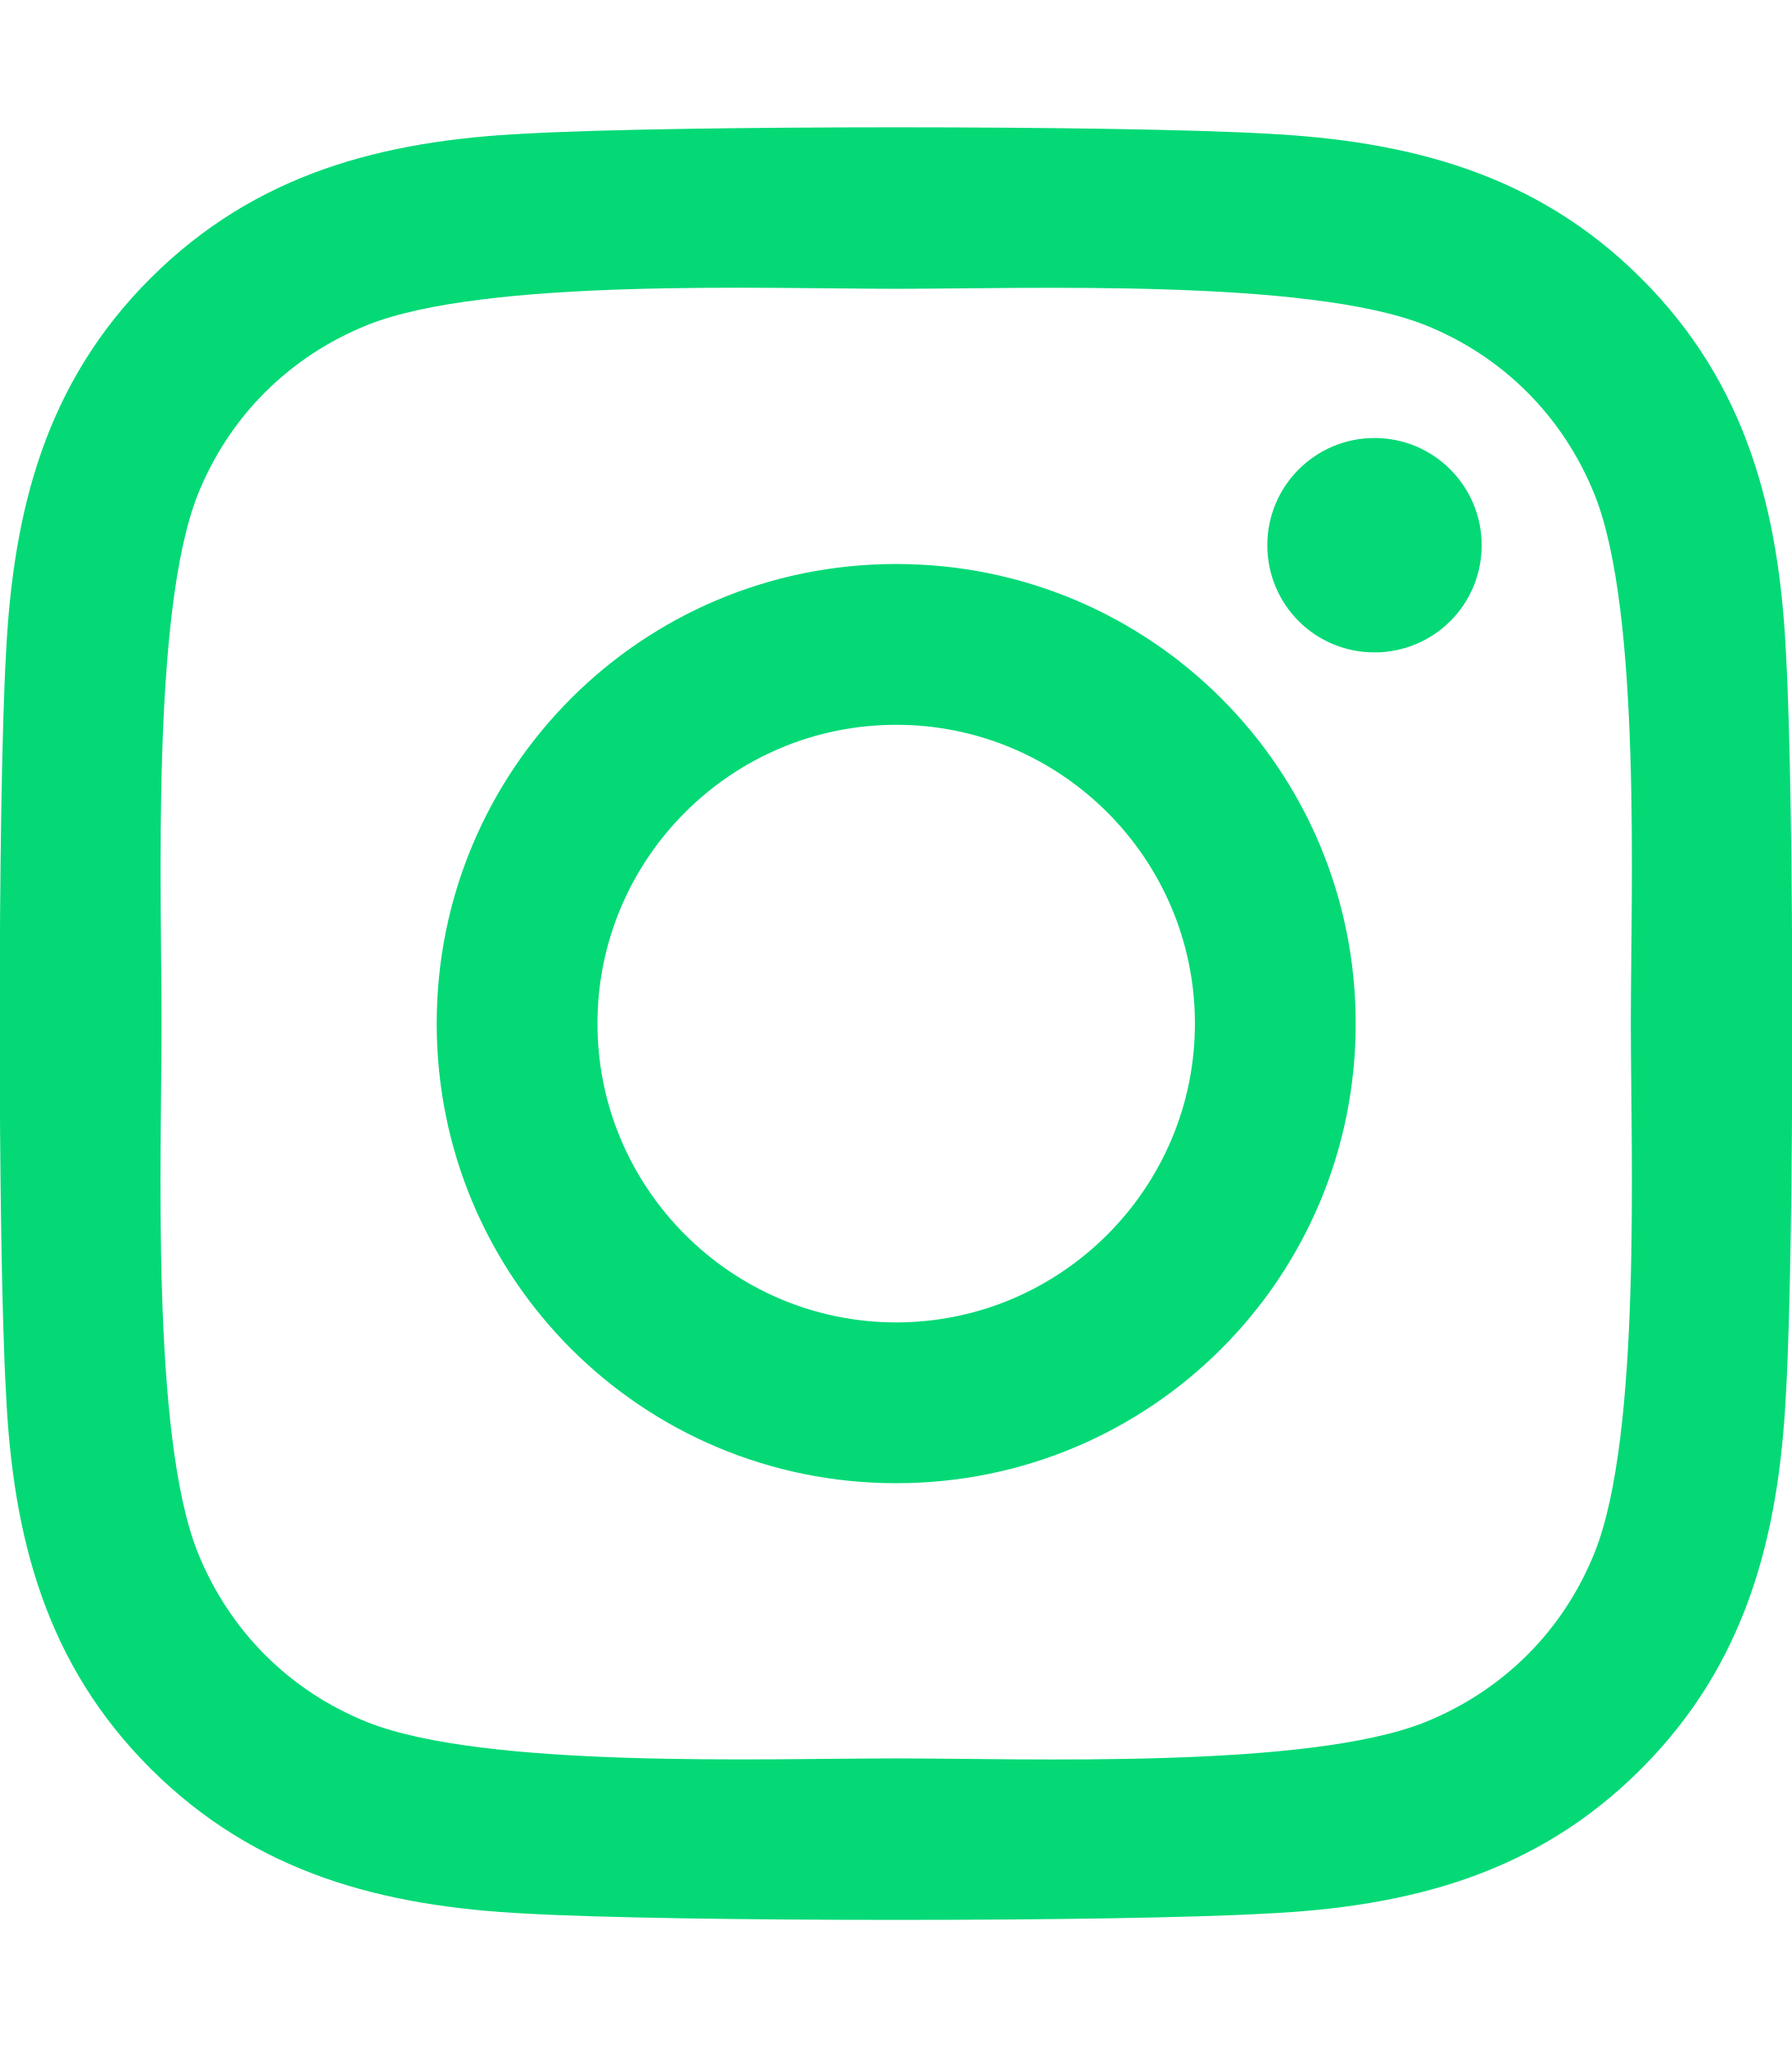
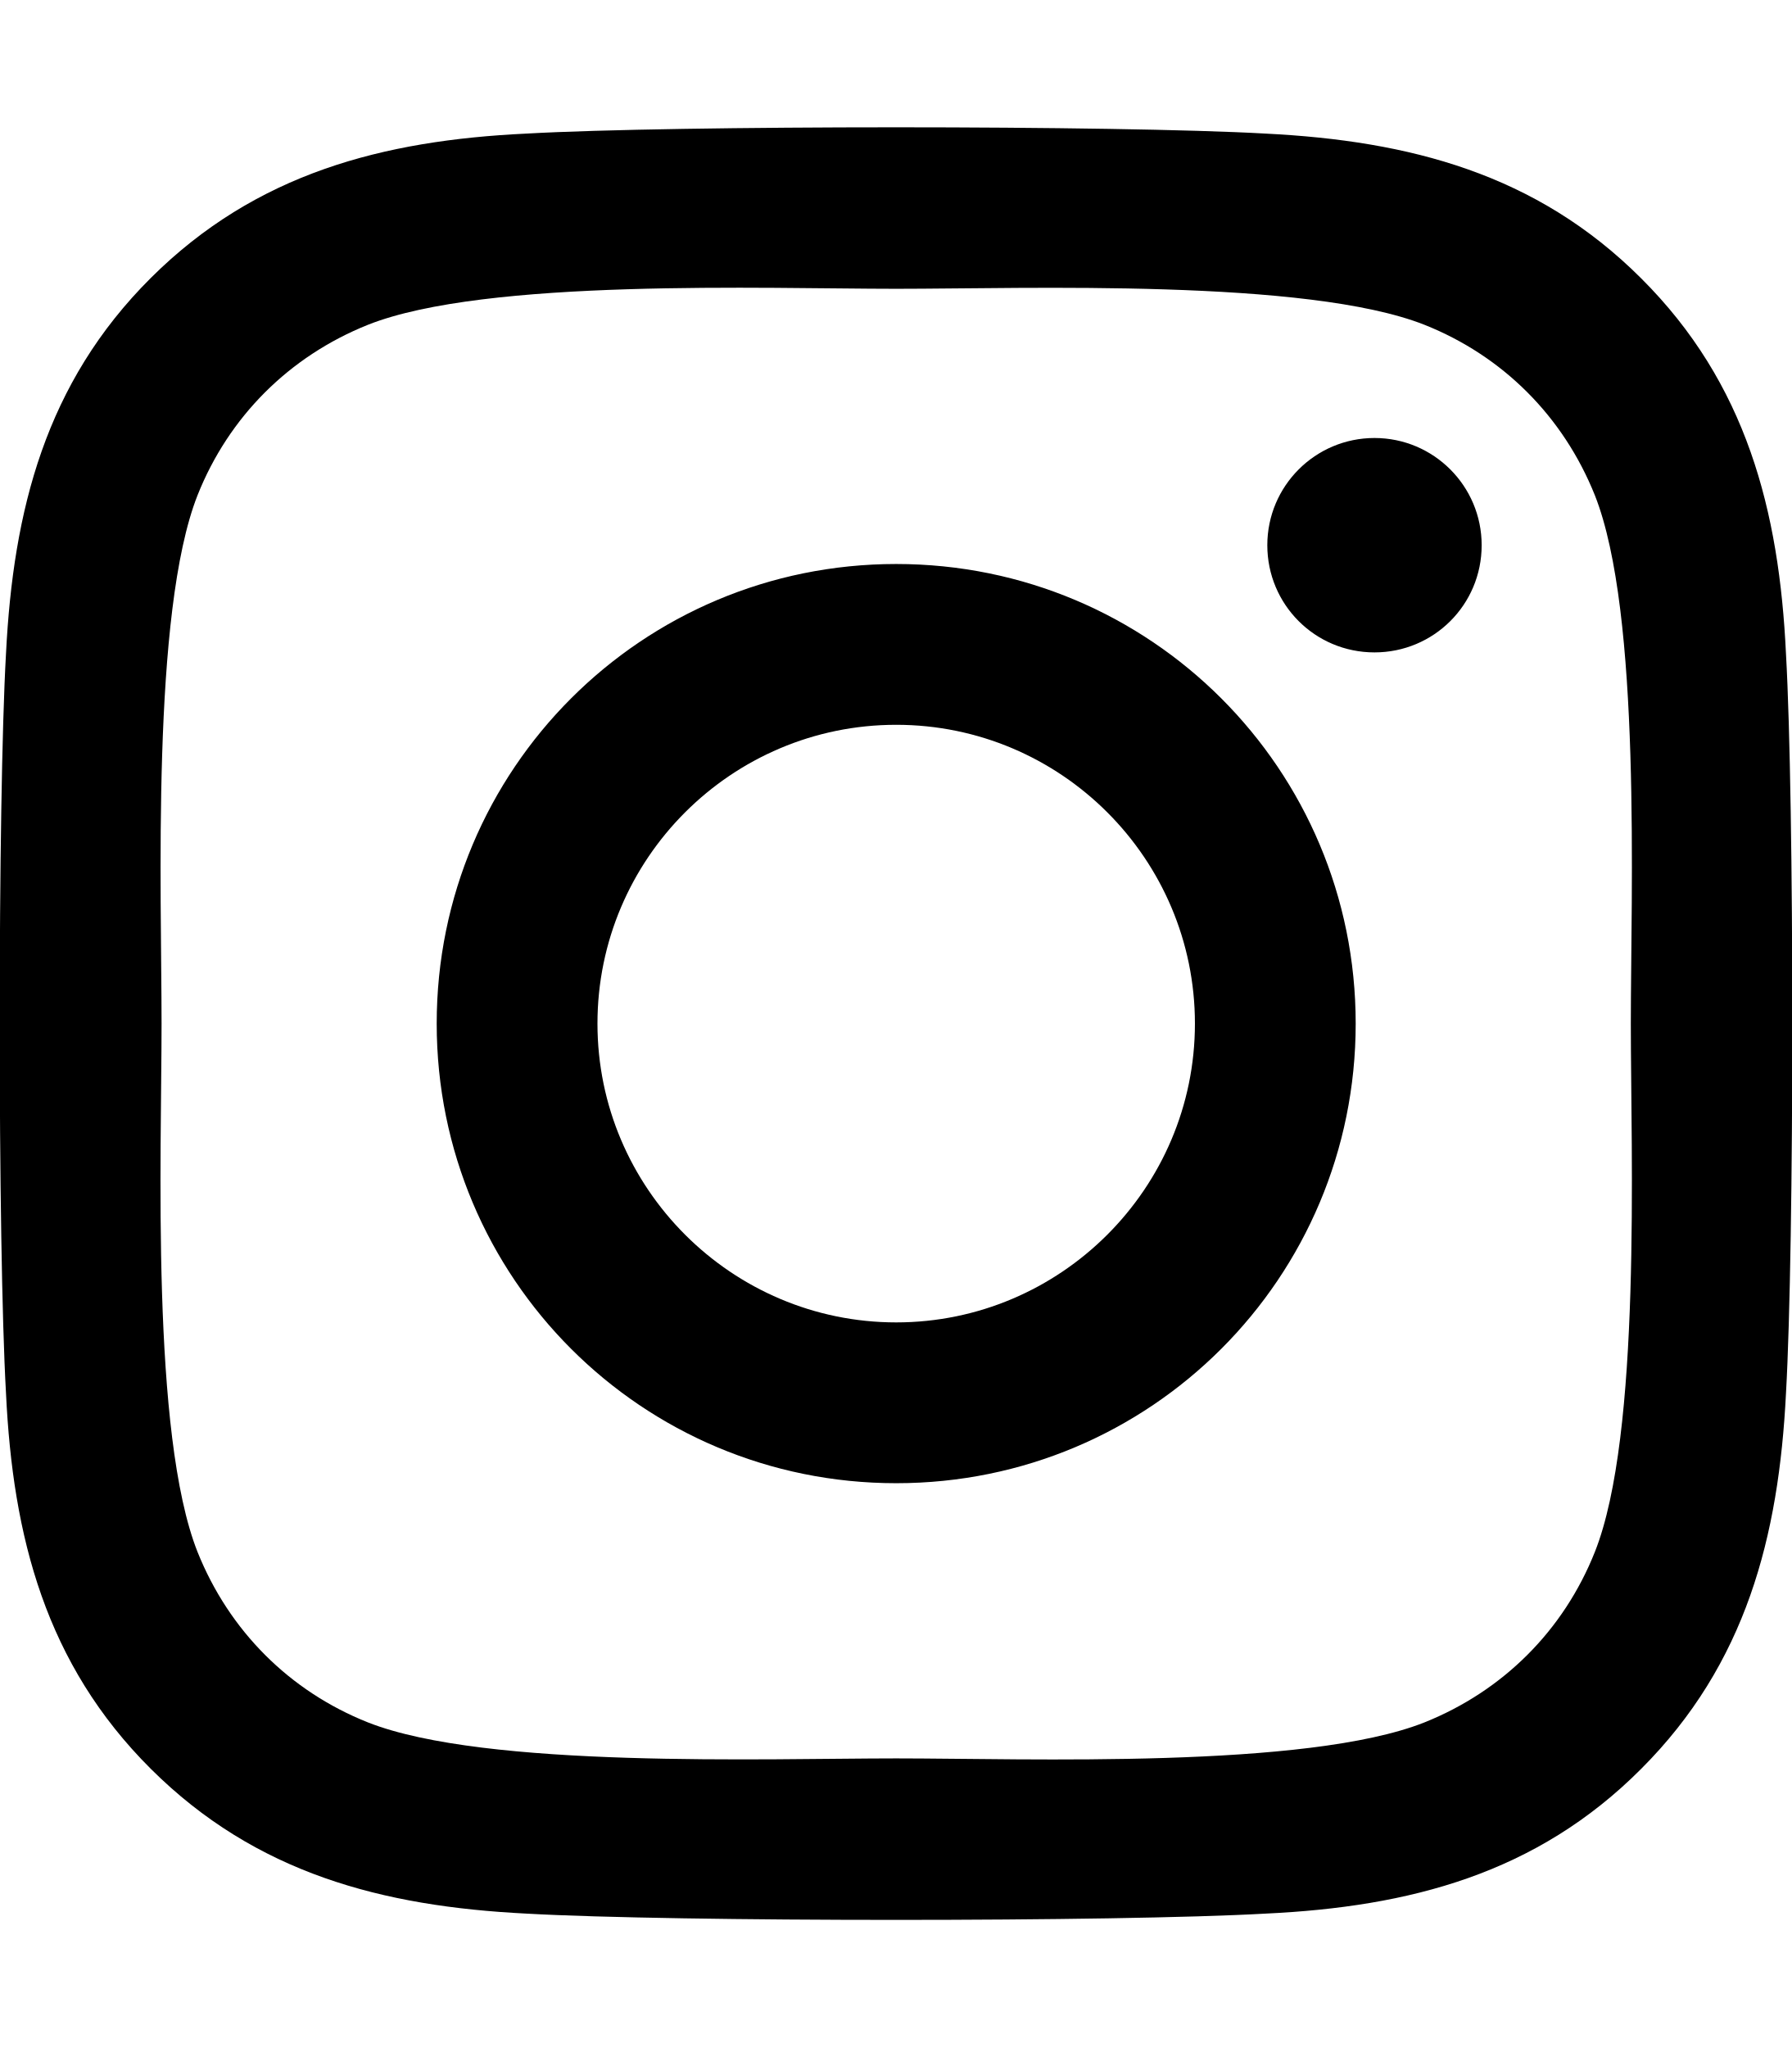
<svg xmlns="http://www.w3.org/2000/svg" id="instagram" aria-hidden="true" focusable="false" data-prefix="fab" data-icon="instagram" class="svg-inline--fa fa-instagram fa-w-14" role="img" viewBox="0 0 448 512">
-   <path fill="#04d976" d="M224.1 141c-63.6 0-114.9 51.3-114.9 114.9s51.3 114.9 114.9 114.9S339 319.5 339 255.9 287.7 141 224.1 141zm0 189.6c-41.1 0-74.7-33.5-74.7-74.7s33.5-74.7 74.7-74.7 74.7 33.5 74.7 74.7-33.6 74.7-74.7 74.7zm146.4-194.3c0 14.9-12 26.8-26.8 26.8-14.9 0-26.8-12-26.8-26.8s12-26.8 26.8-26.8 26.8 12 26.8 26.8zm76.1 27.2c-1.7-35.9-9.9-67.7-36.2-93.9-26.2-26.2-58-34.4-93.9-36.2-37-2.1-147.9-2.1-184.9 0-35.8 1.7-67.6 9.9-93.9 36.1s-34.4 58-36.2 93.9c-2.1 37-2.1 147.9 0 184.9 1.7 35.9 9.9 67.7 36.2 93.9s58 34.4 93.9 36.2c37 2.1 147.9 2.1 184.9 0 35.9-1.7 67.7-9.9 93.9-36.2 26.2-26.2 34.4-58 36.2-93.9 2.1-37 2.1-147.8 0-184.8zM398.8 388c-7.8 19.6-22.9 34.7-42.6 42.6-29.5 11.7-99.5 9-132.1 9s-102.7 2.6-132.1-9c-19.6-7.8-34.7-22.9-42.6-42.6-11.7-29.5-9-99.5-9-132.1s-2.6-102.7 9-132.1c7.8-19.6 22.9-34.7 42.6-42.6 29.5-11.7 99.5-9 132.1-9s102.7-2.6 132.1 9c19.6 7.8 34.7 22.9 42.6 42.6 11.7 29.5 9 99.5 9 132.1s2.7 102.7-9 132.1z" />
+   <path fill="" d="M224.1 141c-63.6 0-114.9 51.3-114.9 114.9s51.3 114.9 114.9 114.9S339 319.5 339 255.9 287.7 141 224.1 141zm0 189.6c-41.1 0-74.7-33.5-74.7-74.7s33.5-74.7 74.7-74.7 74.7 33.5 74.7 74.7-33.6 74.7-74.7 74.7zm146.4-194.3c0 14.9-12 26.8-26.8 26.8-14.9 0-26.8-12-26.8-26.8s12-26.8 26.8-26.8 26.8 12 26.8 26.8zm76.1 27.2c-1.7-35.9-9.9-67.7-36.2-93.9-26.2-26.2-58-34.4-93.9-36.2-37-2.1-147.9-2.1-184.9 0-35.8 1.7-67.6 9.9-93.9 36.1s-34.4 58-36.2 93.9c-2.1 37-2.1 147.9 0 184.9 1.7 35.9 9.9 67.7 36.2 93.9s58 34.4 93.9 36.2c37 2.1 147.9 2.1 184.9 0 35.9-1.7 67.7-9.9 93.9-36.2 26.2-26.2 34.4-58 36.2-93.9 2.1-37 2.1-147.8 0-184.8zM398.8 388c-7.8 19.6-22.9 34.7-42.6 42.6-29.5 11.7-99.5 9-132.1 9s-102.7 2.6-132.1-9c-19.6-7.8-34.7-22.9-42.6-42.6-11.7-29.5-9-99.5-9-132.1s-2.6-102.7 9-132.1c7.8-19.6 22.9-34.7 42.6-42.6 29.5-11.7 99.5-9 132.1-9s102.7-2.6 132.1 9c19.6 7.8 34.7 22.9 42.6 42.6 11.7 29.5 9 99.5 9 132.1s2.7 102.7-9 132.1z" />
</svg>
